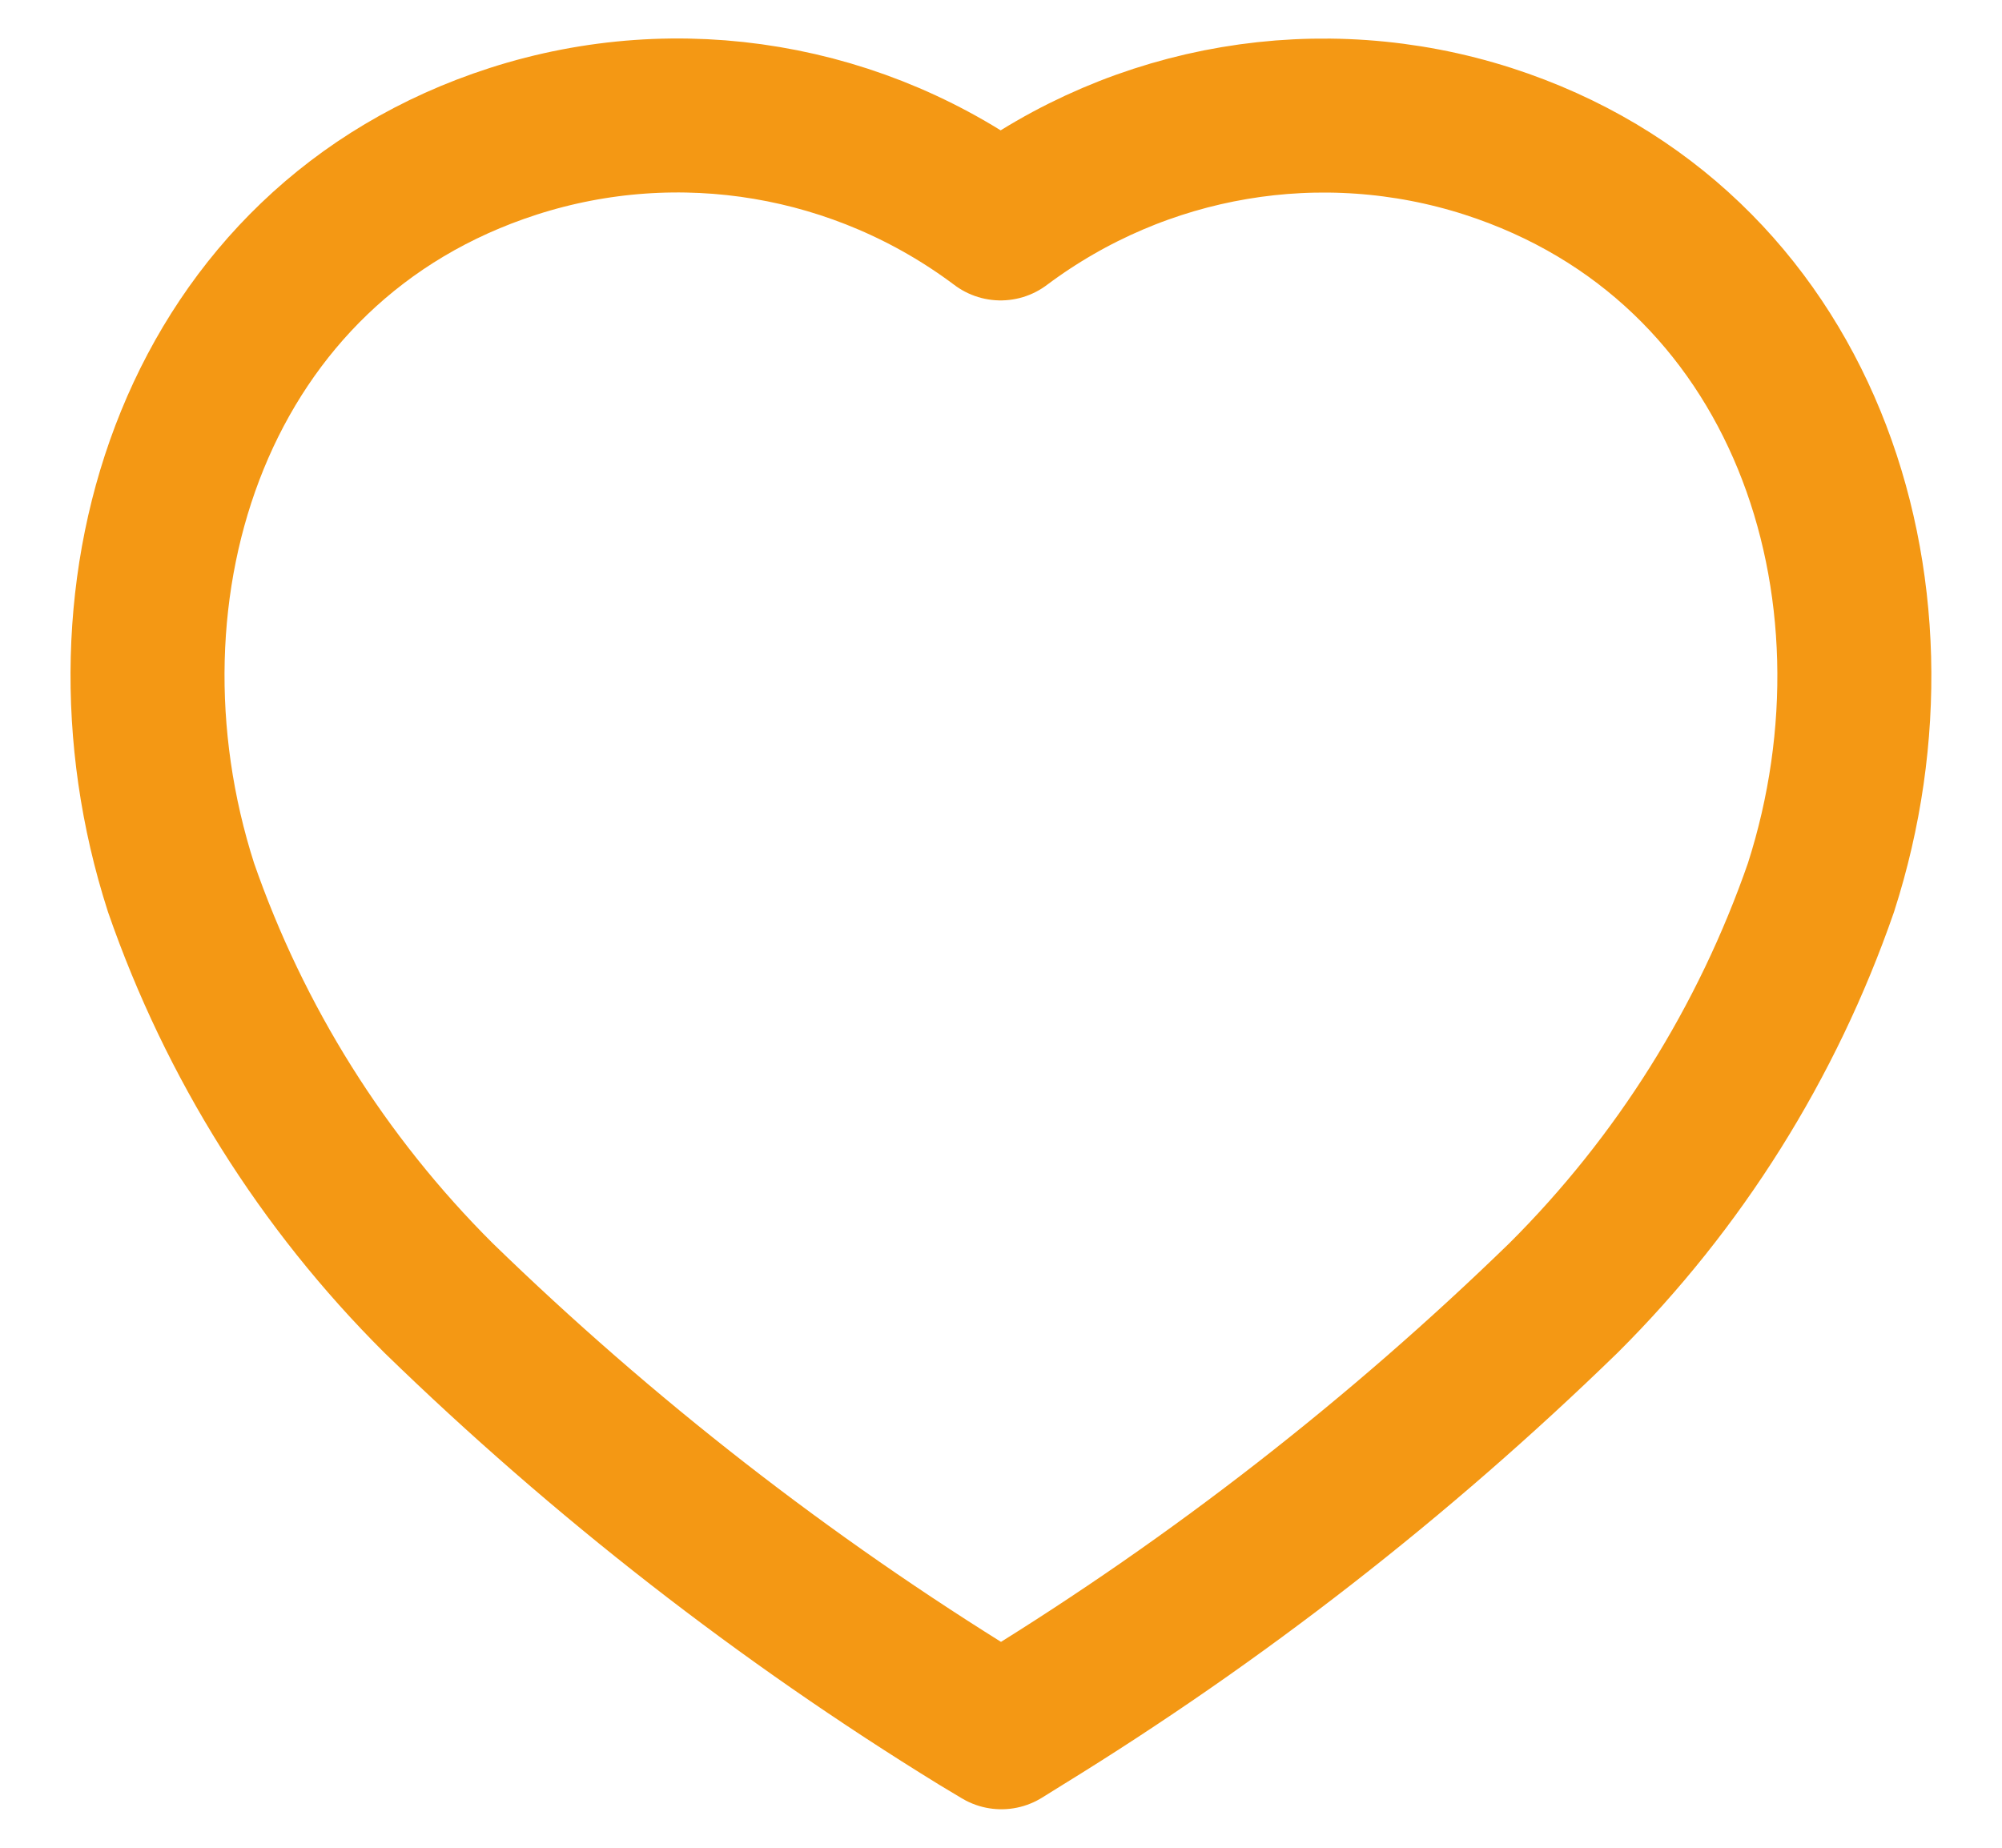
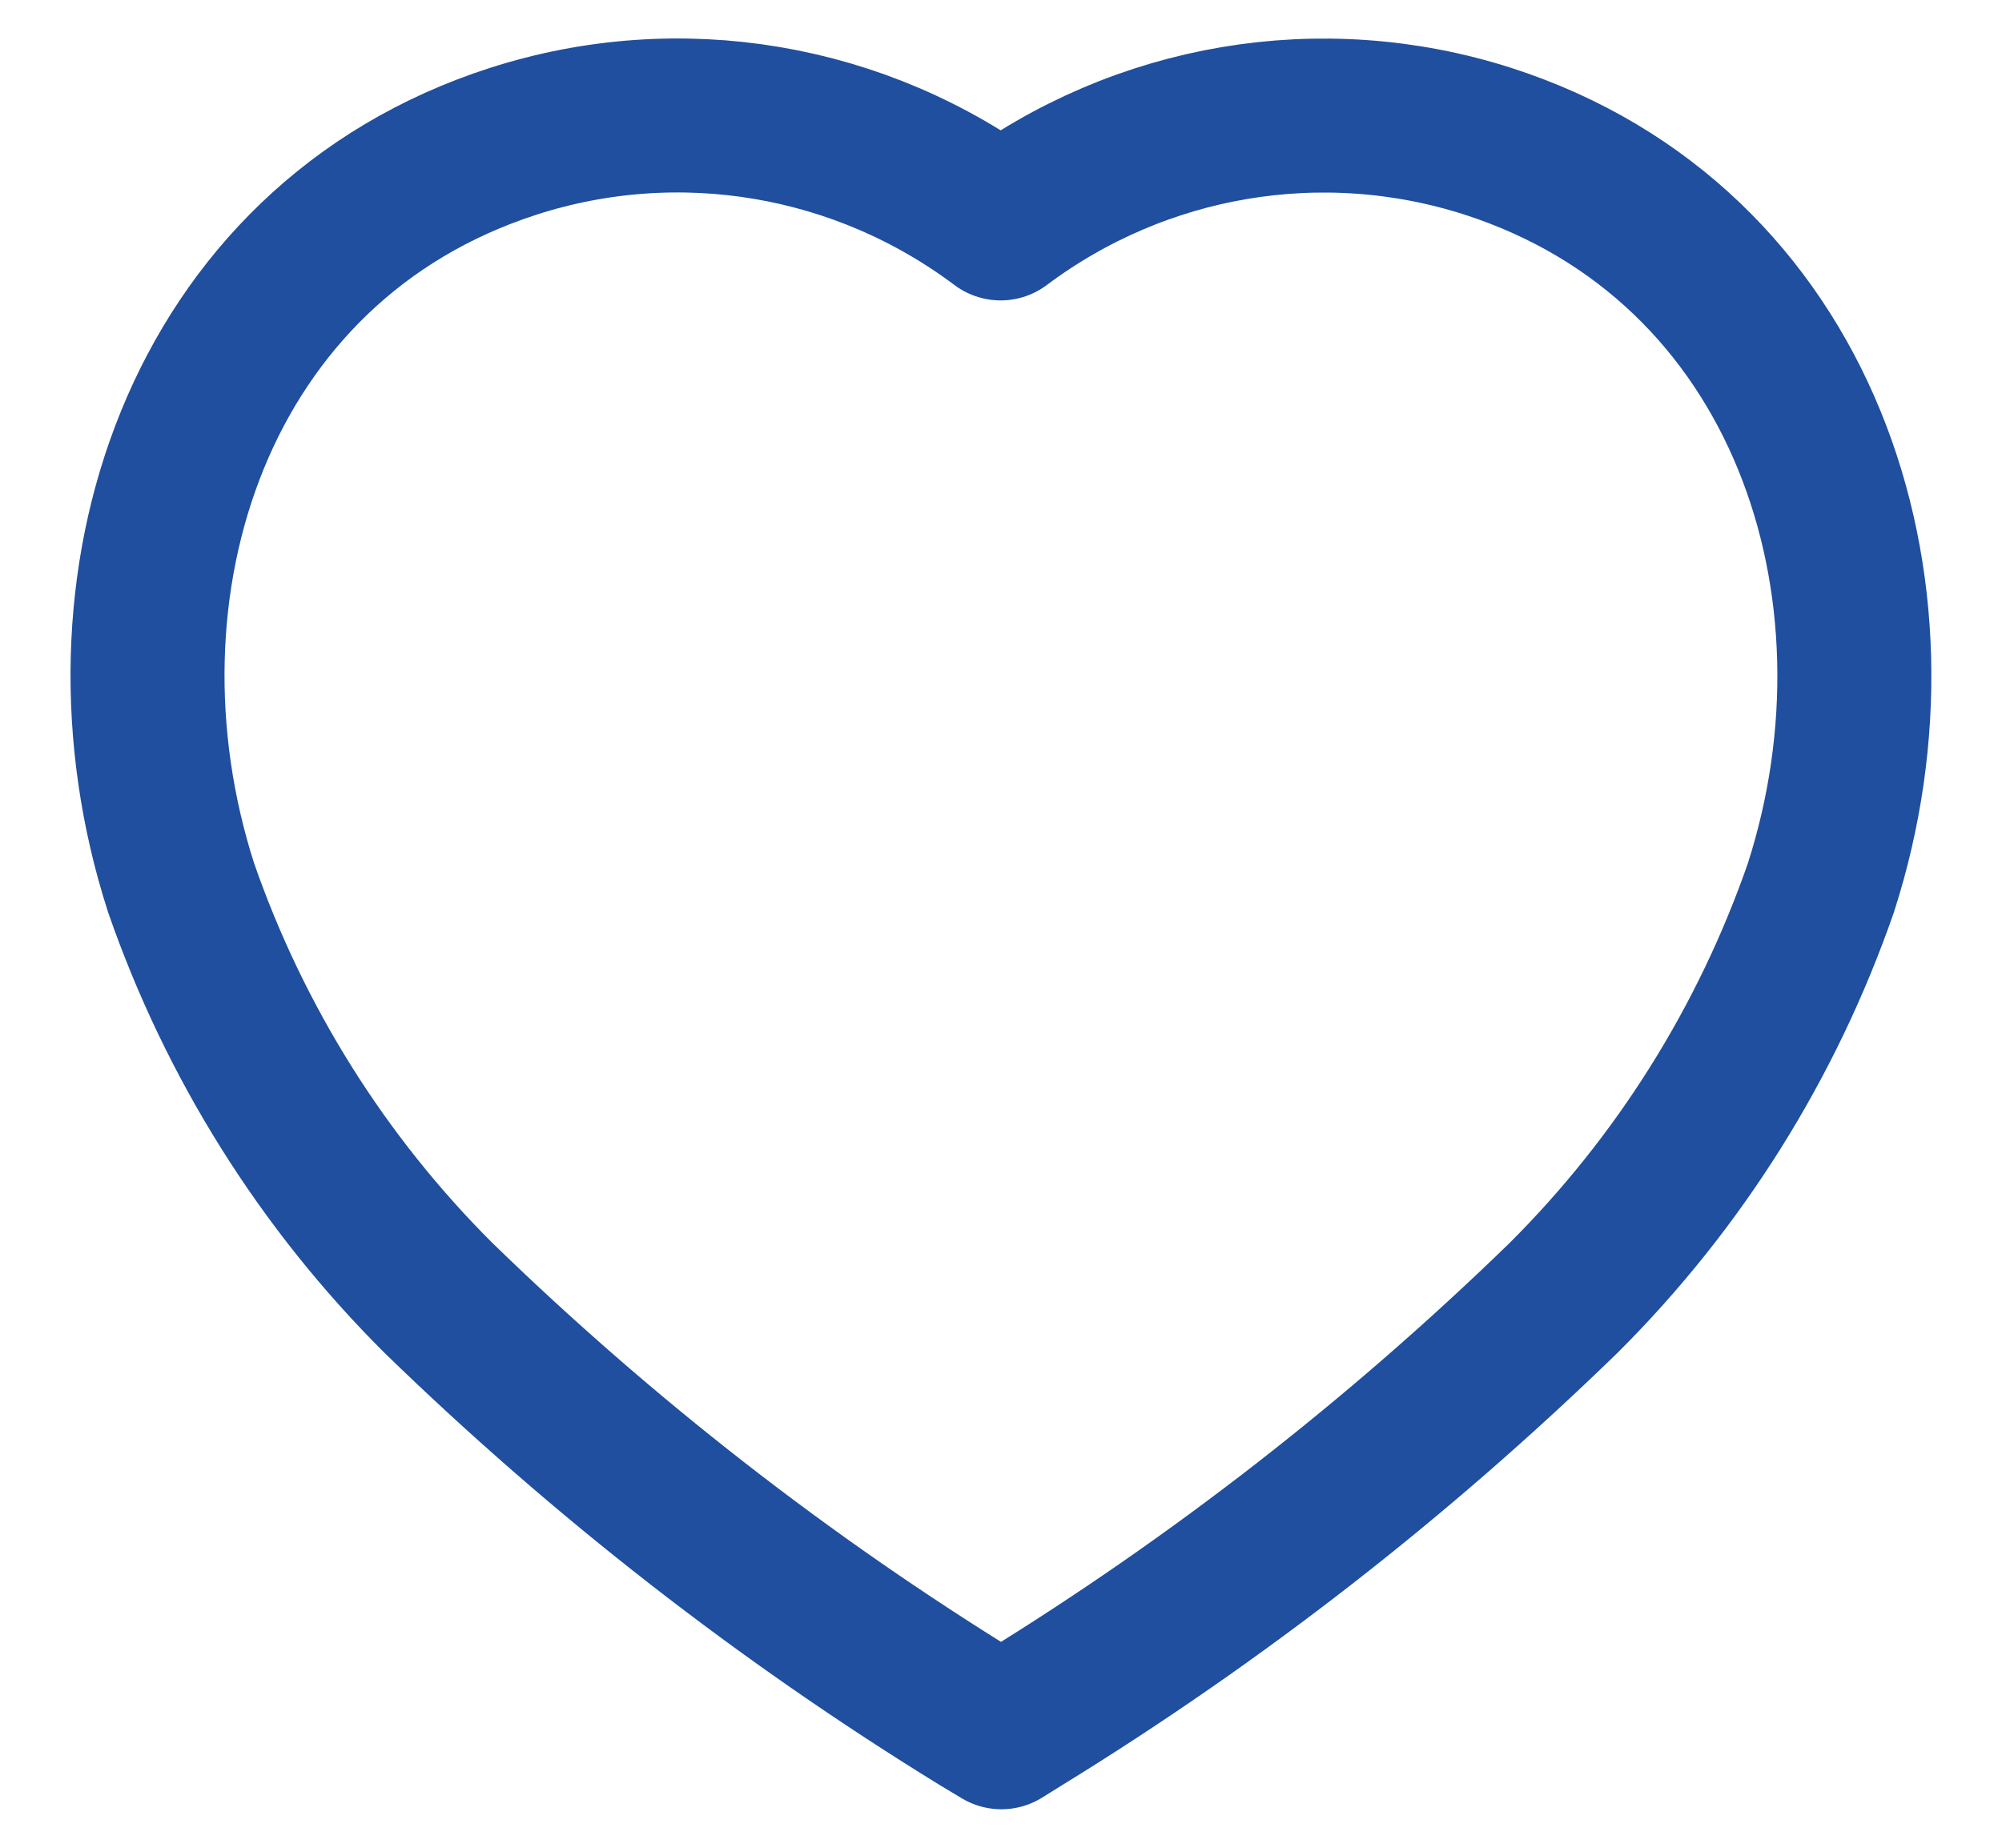
<svg xmlns="http://www.w3.org/2000/svg" width="26" height="24" viewBox="0 0 26 24" fill="none">
-   <path fill-rule="evenodd" clip-rule="evenodd" d="M12.72 22.329C10.188 20.771 7.832 18.937 5.695 16.859C4.193 15.363 3.049 13.54 2.351 11.528C1.096 7.625 2.562 3.158 6.666 1.835C8.822 1.141 11.178 1.538 12.995 2.902C14.813 1.54 17.167 1.143 19.324 1.835C23.427 3.158 24.904 7.625 23.649 11.528C22.951 13.54 21.807 15.363 20.305 16.859C18.168 18.937 15.812 20.771 13.28 22.329L13.005 22.5L12.72 22.329Z" stroke="#F49814" stroke-width="2" stroke-linecap="round" stroke-linejoin="round" />
+   <path fill-rule="evenodd" clip-rule="evenodd" d="M12.72 22.329C10.188 20.771 7.832 18.937 5.695 16.859C4.193 15.363 3.049 13.54 2.351 11.528C1.096 7.625 2.562 3.158 6.666 1.835C8.822 1.141 11.178 1.538 12.995 2.902C14.813 1.54 17.167 1.143 19.324 1.835C23.427 3.158 24.904 7.625 23.649 11.528C22.951 13.54 21.807 15.363 20.305 16.859C18.168 18.937 15.812 20.771 13.28 22.329L13.005 22.5L12.72 22.329Z" stroke="#1F4F9E" stroke-width="2" stroke-linecap="round" stroke-linejoin="round" />
</svg>
